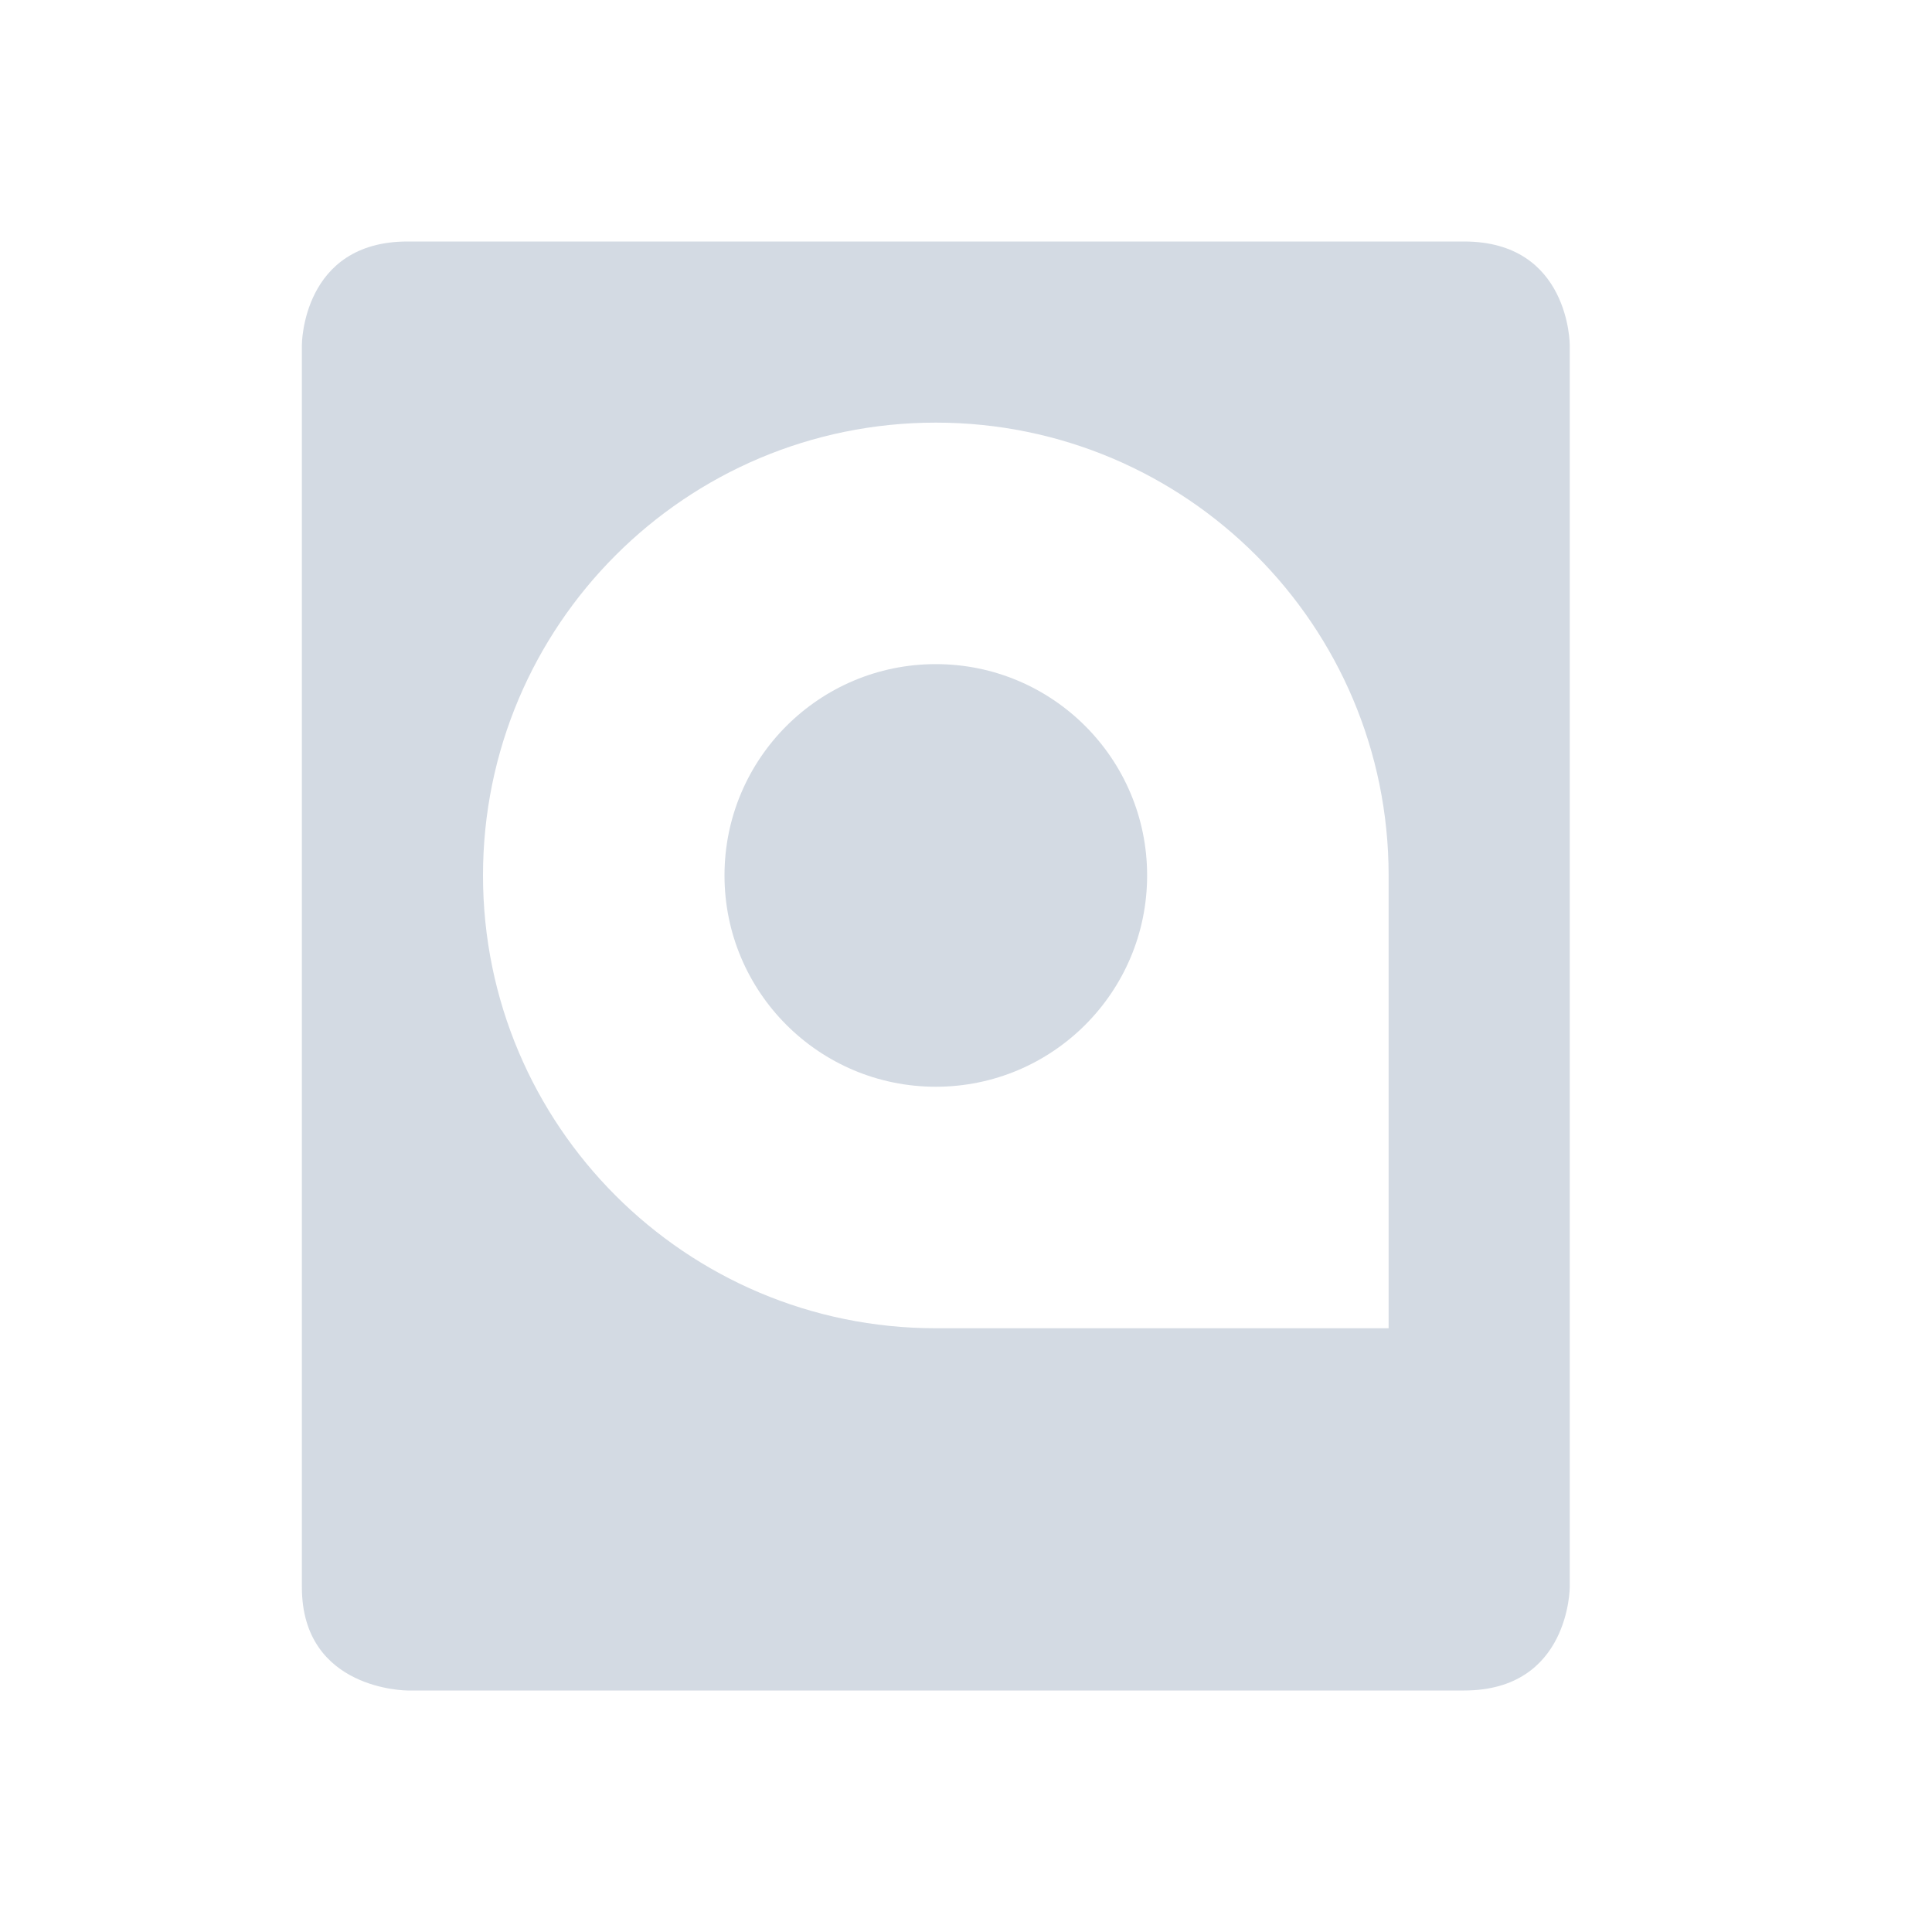
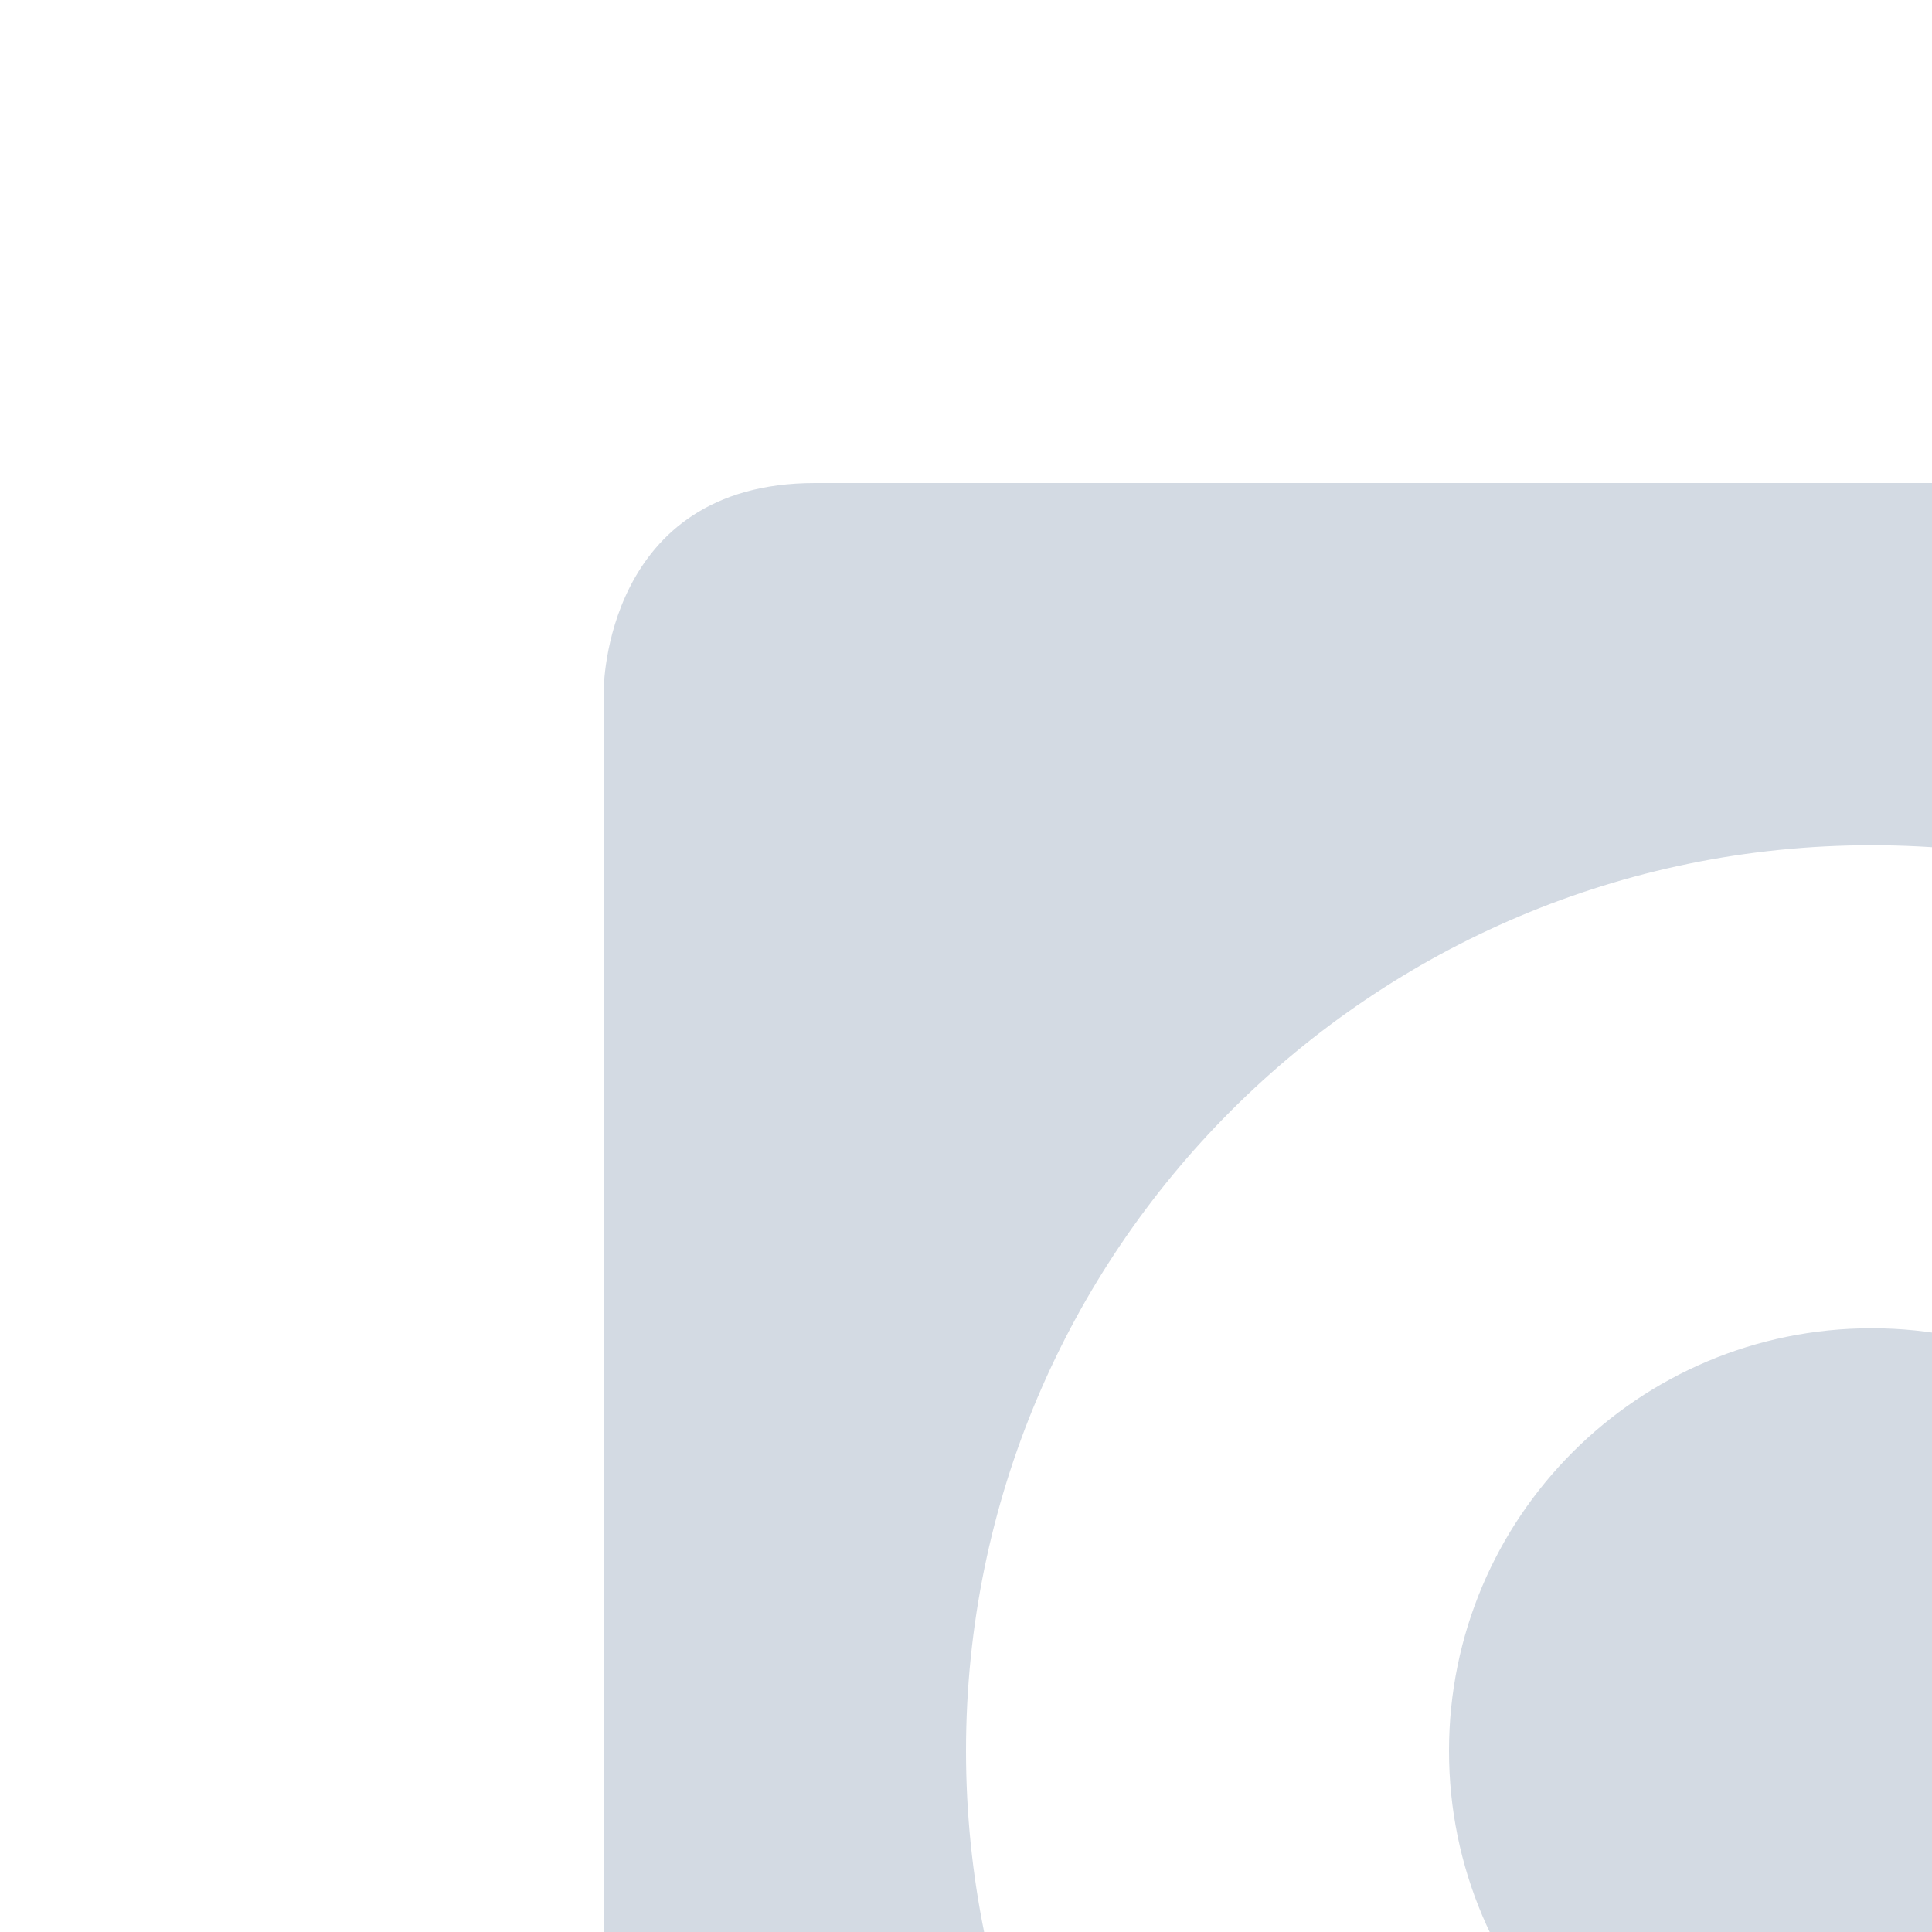
- <svg xmlns="http://www.w3.org/2000/svg" width="32" height="32" version="1.1">
+ <svg xmlns="http://www.w3.org/2000/svg" width="16" height="16" version="1.1">
  <g id="22-22-kdf" transform="matrix(-1,0,0,1,54,10)">
    <rect style="opacity:0.001" width="16" height="16" x="0" y="0" ry="1.375" />
    <path style="fill:#d3dae3" d="M 5.166,3 C 3.999,3 4,4.143 4,4.143 V 17.857 C 4,17.857 3.999,19 5.166,19 H 16.834 C 16.834,19 18,19 18,17.857 V 4.143 C 18,4.143 18.001,3 16.834,3 Z M 11,5 c 2.761,0 5,2.239 5,5 0,2.761 -2.239,5 -5,5 H 6 V 10 C 6,7.239 8.239,5 11,5 Z m 0,3 c -1.105,0 -2,0.895 -2,2 0,1.105 0.895,2 2,2 1.105,0 2,-0.895 2,-2 0,-1.105 -0.895,-2 -2,-2 z" />
  </g>
  <g id="kdf">
-     <rect style="opacity:0.001" width="32" height="32" x="-32" y="0" ry="2" transform="scale(-1,1)" />
+     <rect style="opacity:0.001" width="16" height="16" x="-32" y="0" ry="2" transform="scale(-1,1)" />
    <path style="fill:#d3dae3" d="M 6.75 4 C 5 4 5 5.713 5 5.713 L 5 26.287 C 5 28.001 6.75 28 6.75 28 L 24.25 28 C 26 28 26 26.287 26 26.287 L 26 5.713 C 26 5.713 26 4 24.25 4 L 6.75 4 z M 15.5 7 C 19.642 7 23 10.358 23 14.5 L 23 22 L 15.5 22 C 11.358 22 8 18.642 8 14.5 C 8 10.358 11.358 7 15.5 7 z M 15.5 11 C 13.567 11 12 12.567 12 14.5 C 12 16.433 13.567 18 15.5 18 C 17.433 18 19 16.433 19 14.5 C 19 12.567 17.433 11 15.5 11 z" />
  </g>
</svg>
